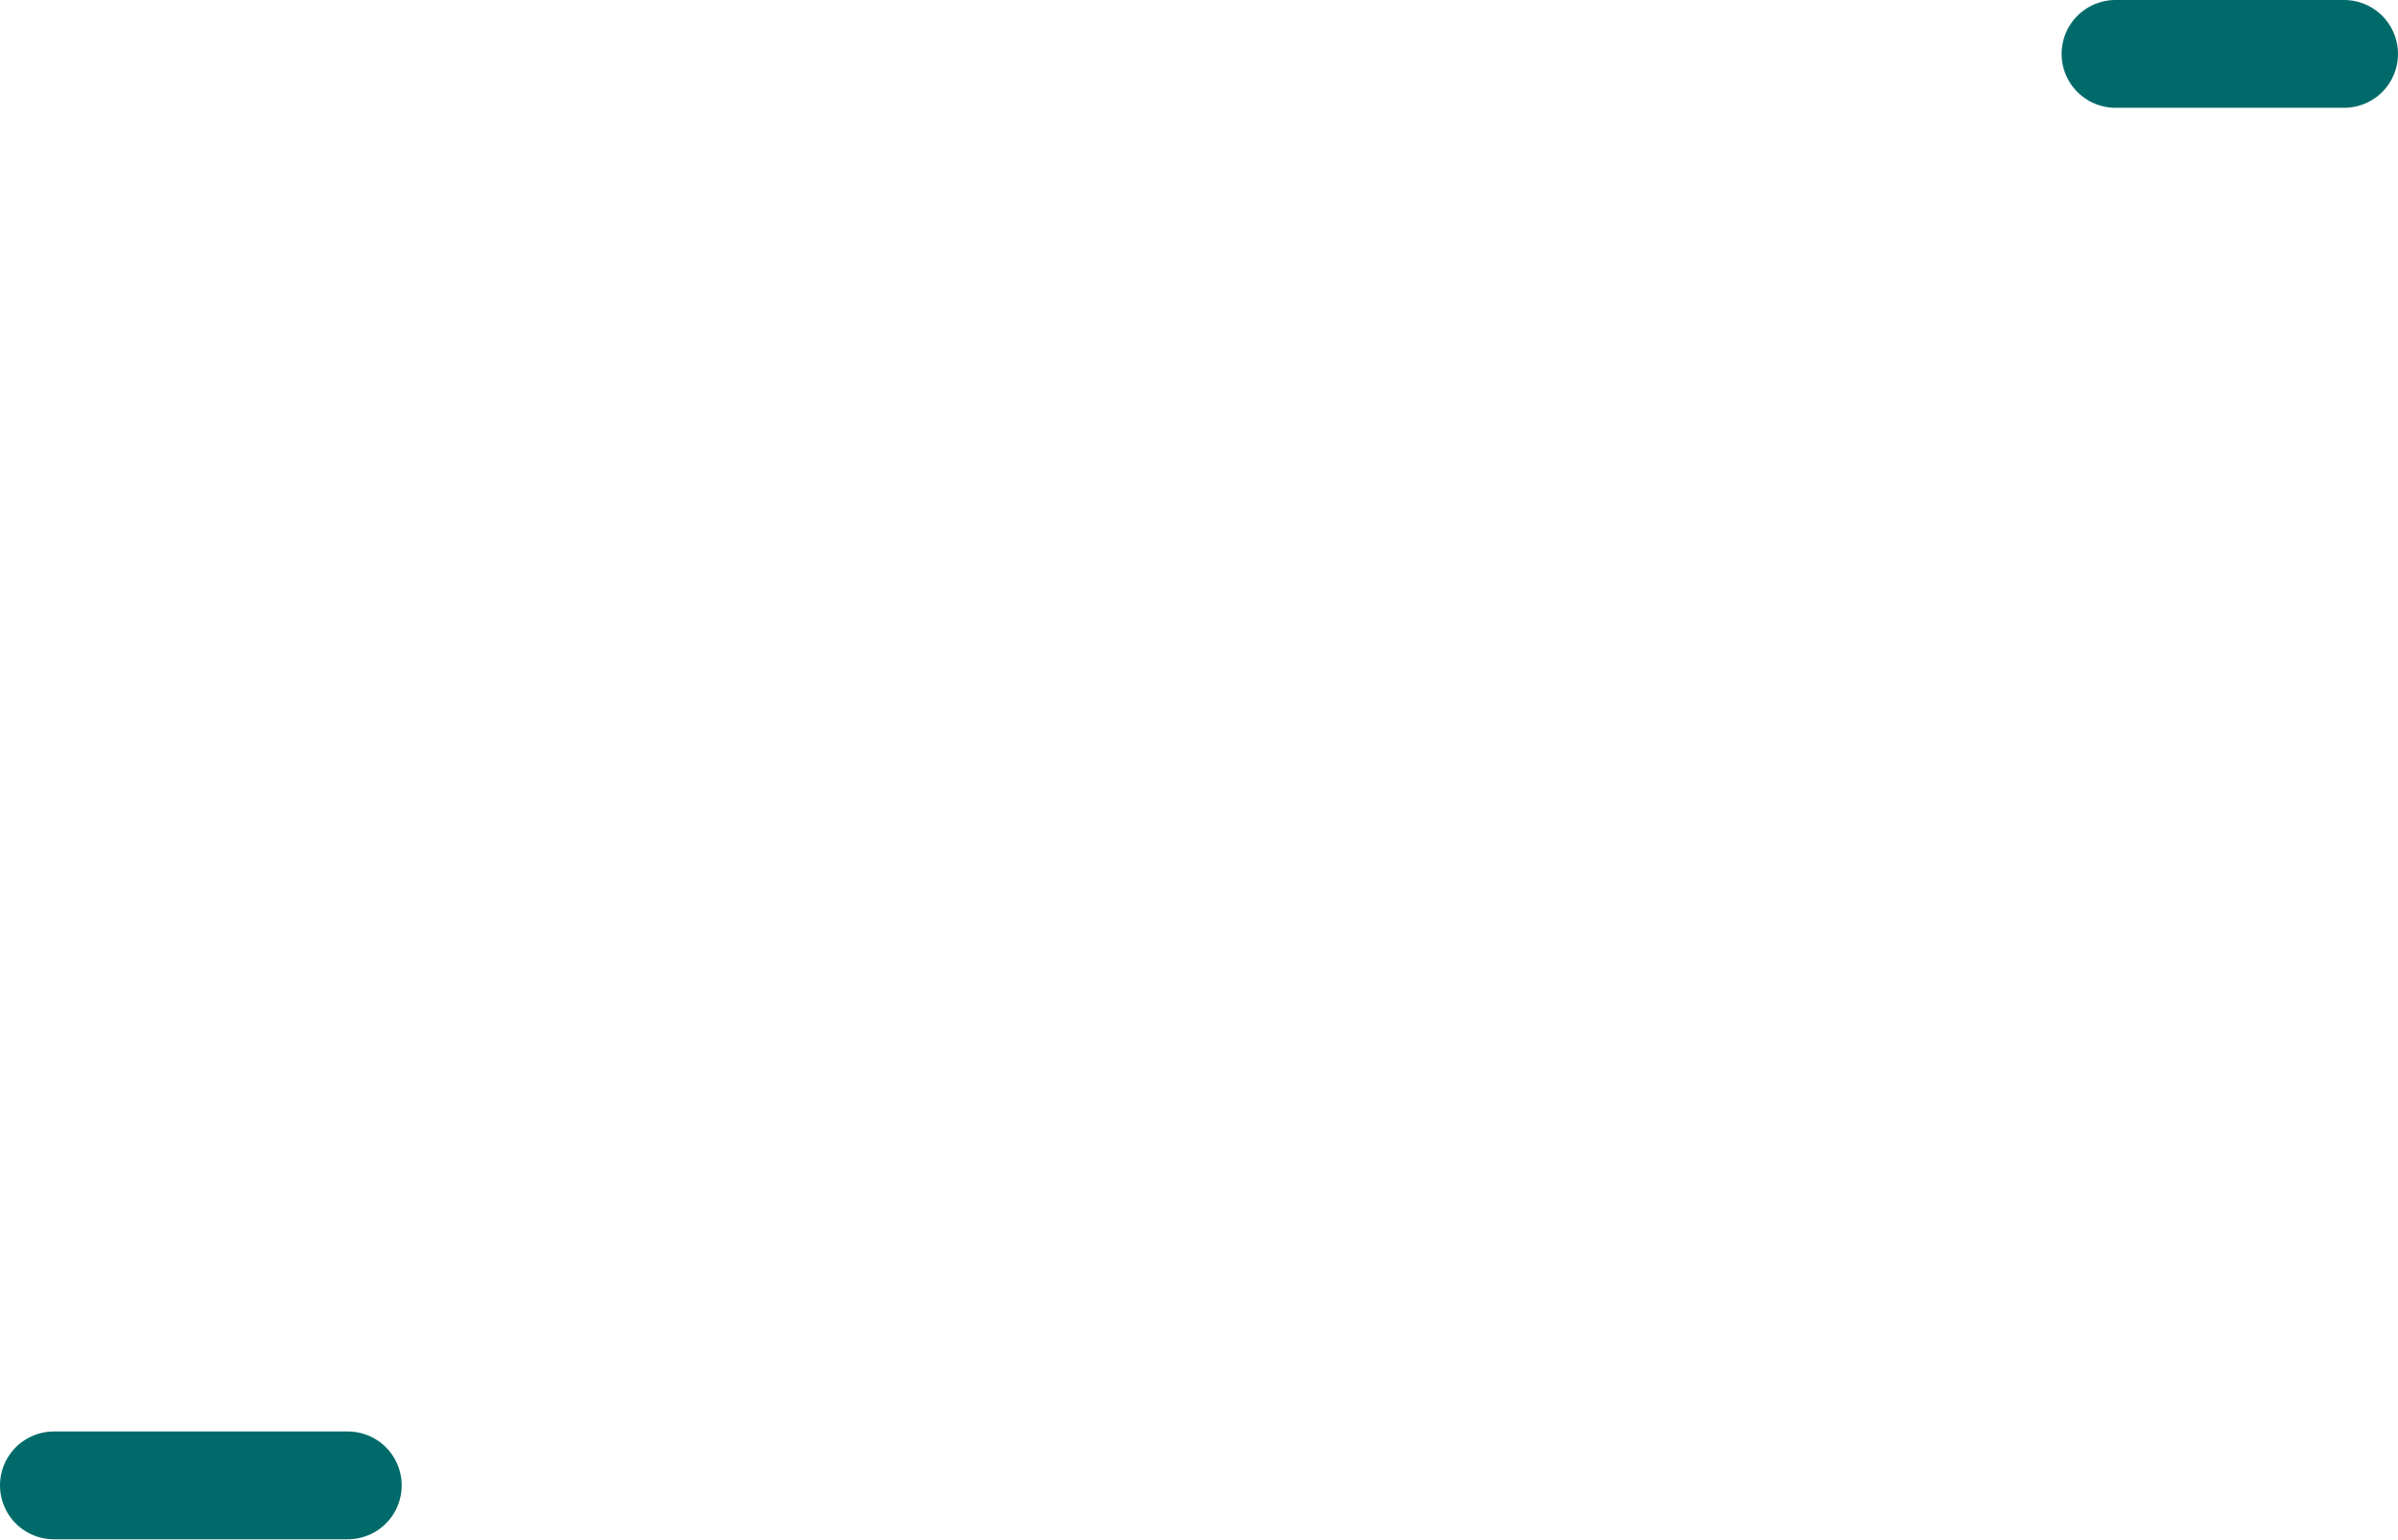
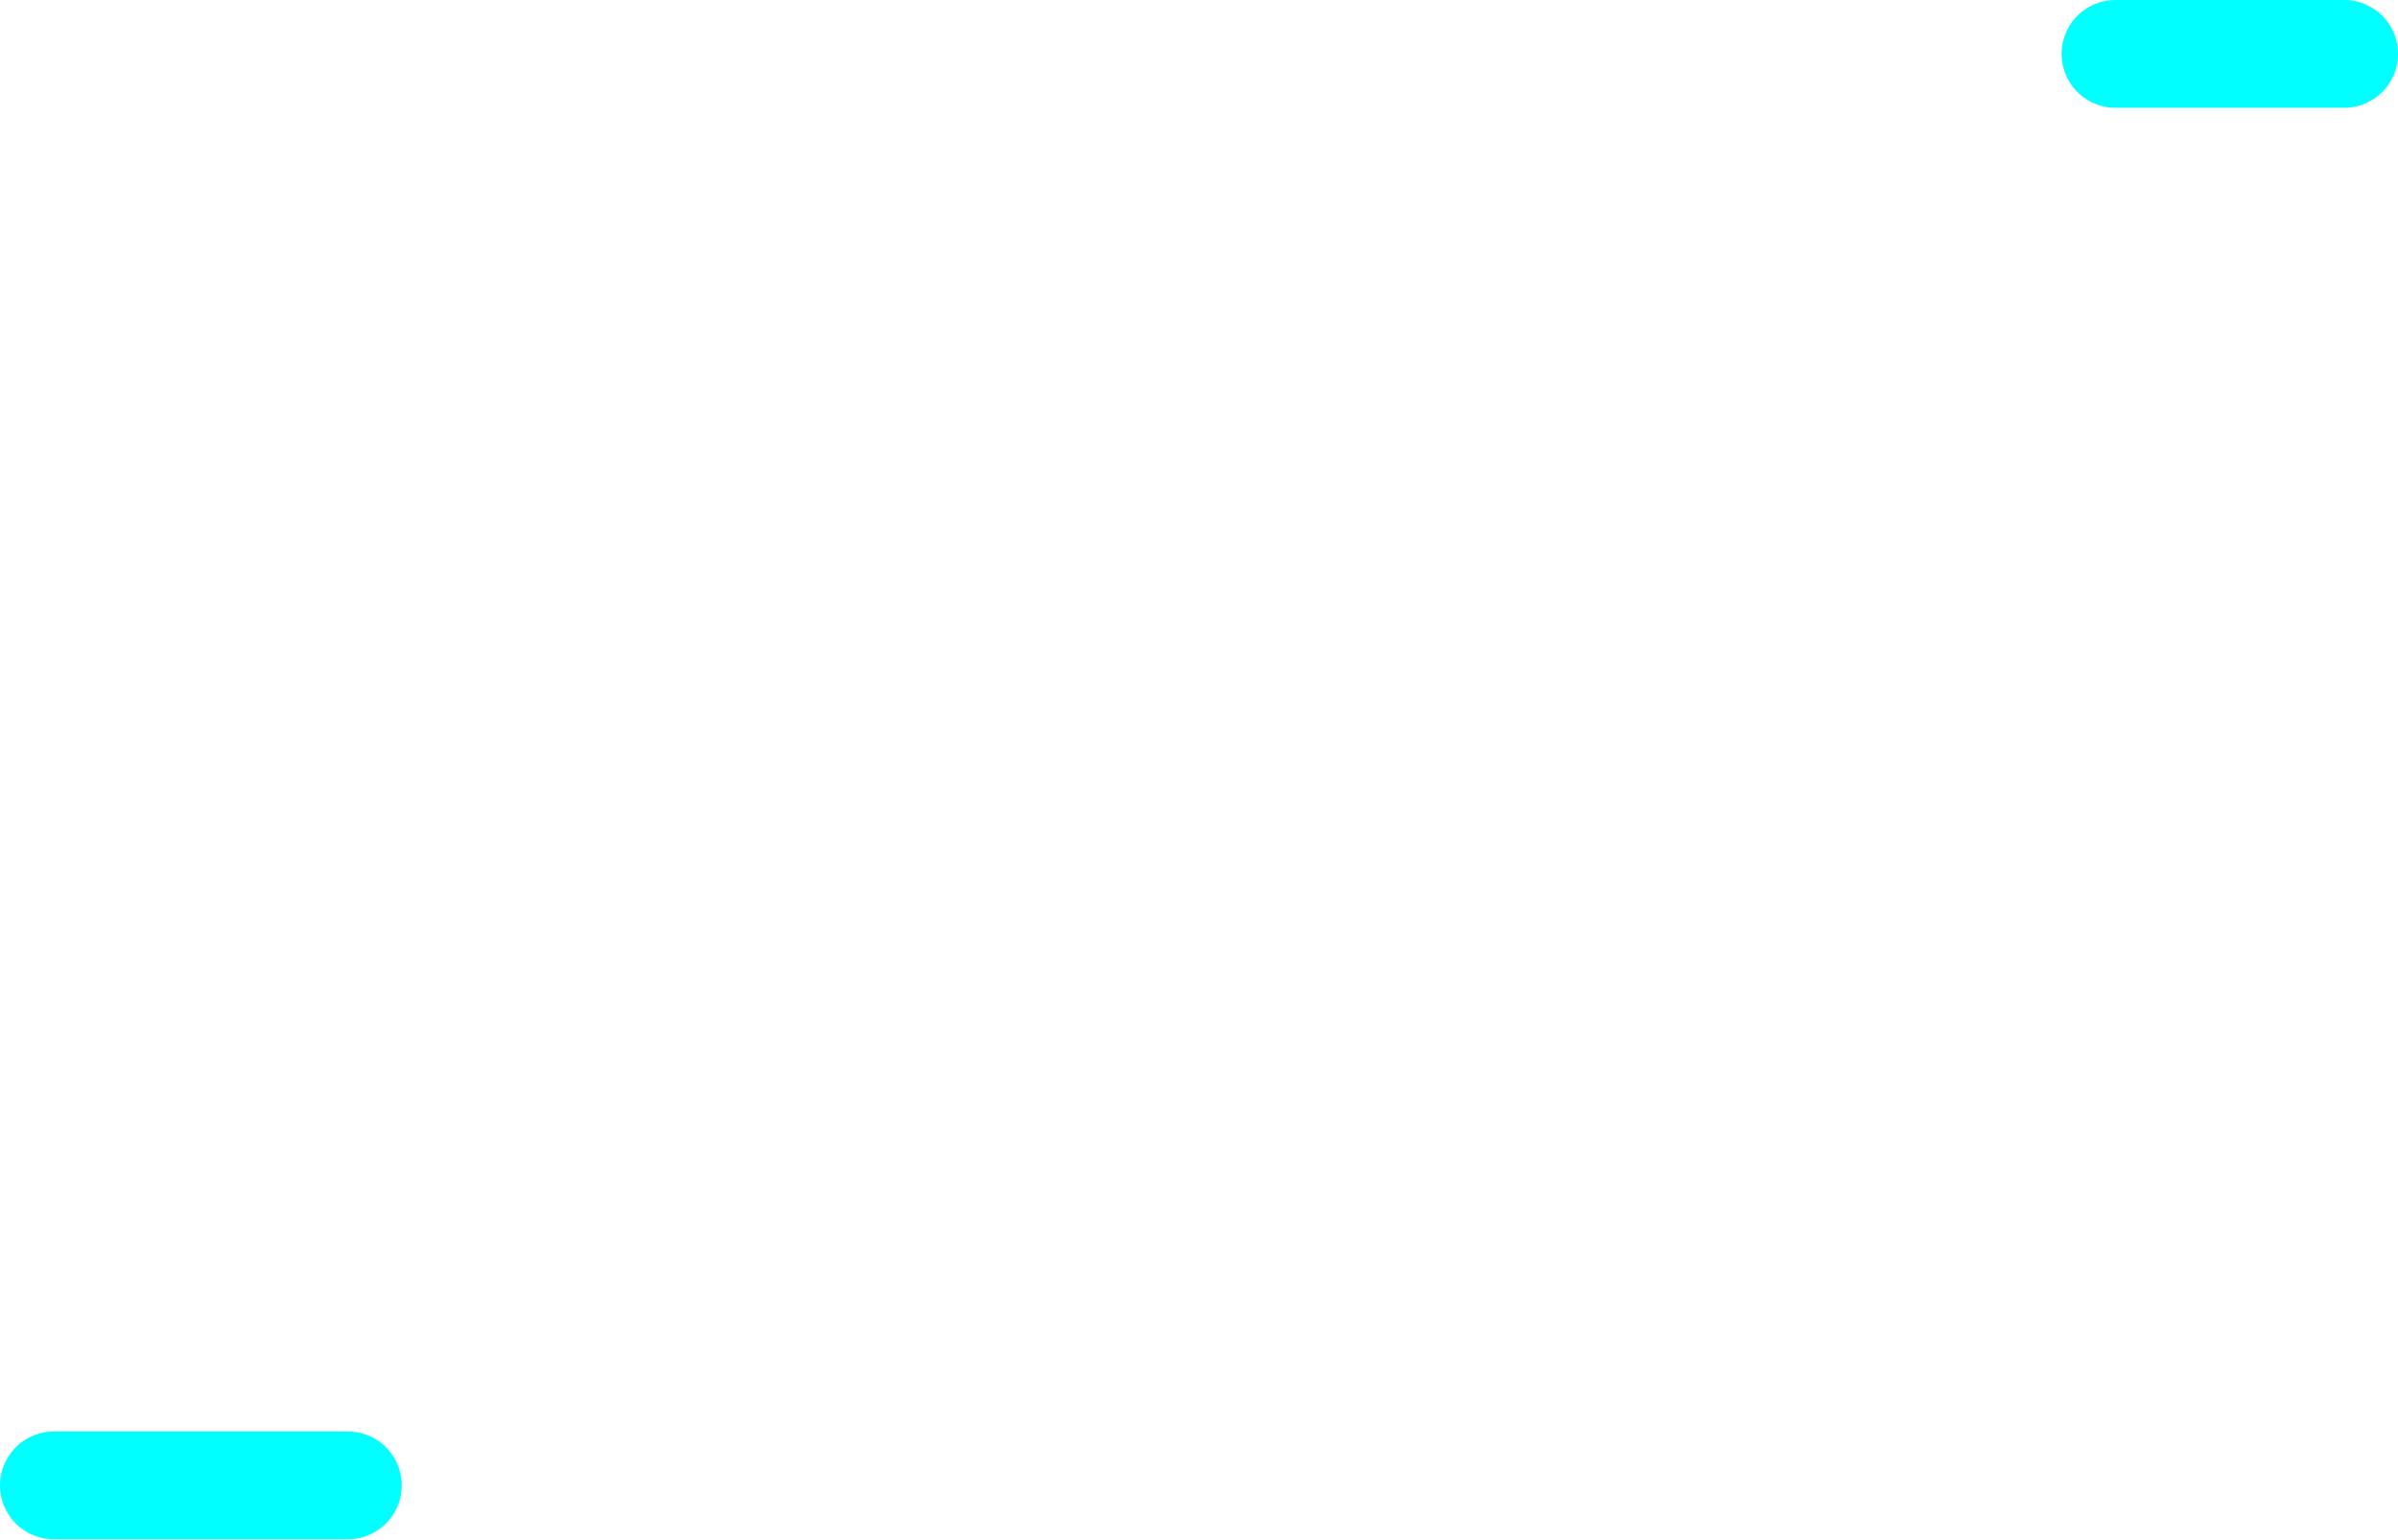
<svg xmlns="http://www.w3.org/2000/svg" version="1.1" width="44.474" height="28.557" viewBox="0,0,44.474,28.557">
  <g transform="translate(-217.8201,-165.7192)">
    <g data-paper-data="{&quot;isPaintingLayer&quot;:true}" fill="none" fill-rule="nonzero" stroke="#006a6a" stroke-width="2" stroke-linecap="round" stroke-linejoin="miter" stroke-miterlimit="10" stroke-dasharray="" stroke-dashoffset="0" style="mix-blend-mode: normal">
-       <path d="M261.294,166.719h-4.239" />
-       <path d="M218.82,193.276h5.45" />
+       <path d="M261.294,166.719h-4.239" style="stroke: rgb(0, 255, 255);" />
+       <path d="M218.82,193.276h5.45" style="stroke: rgb(0, 255, 255);" />
    </g>
  </g>
</svg>
